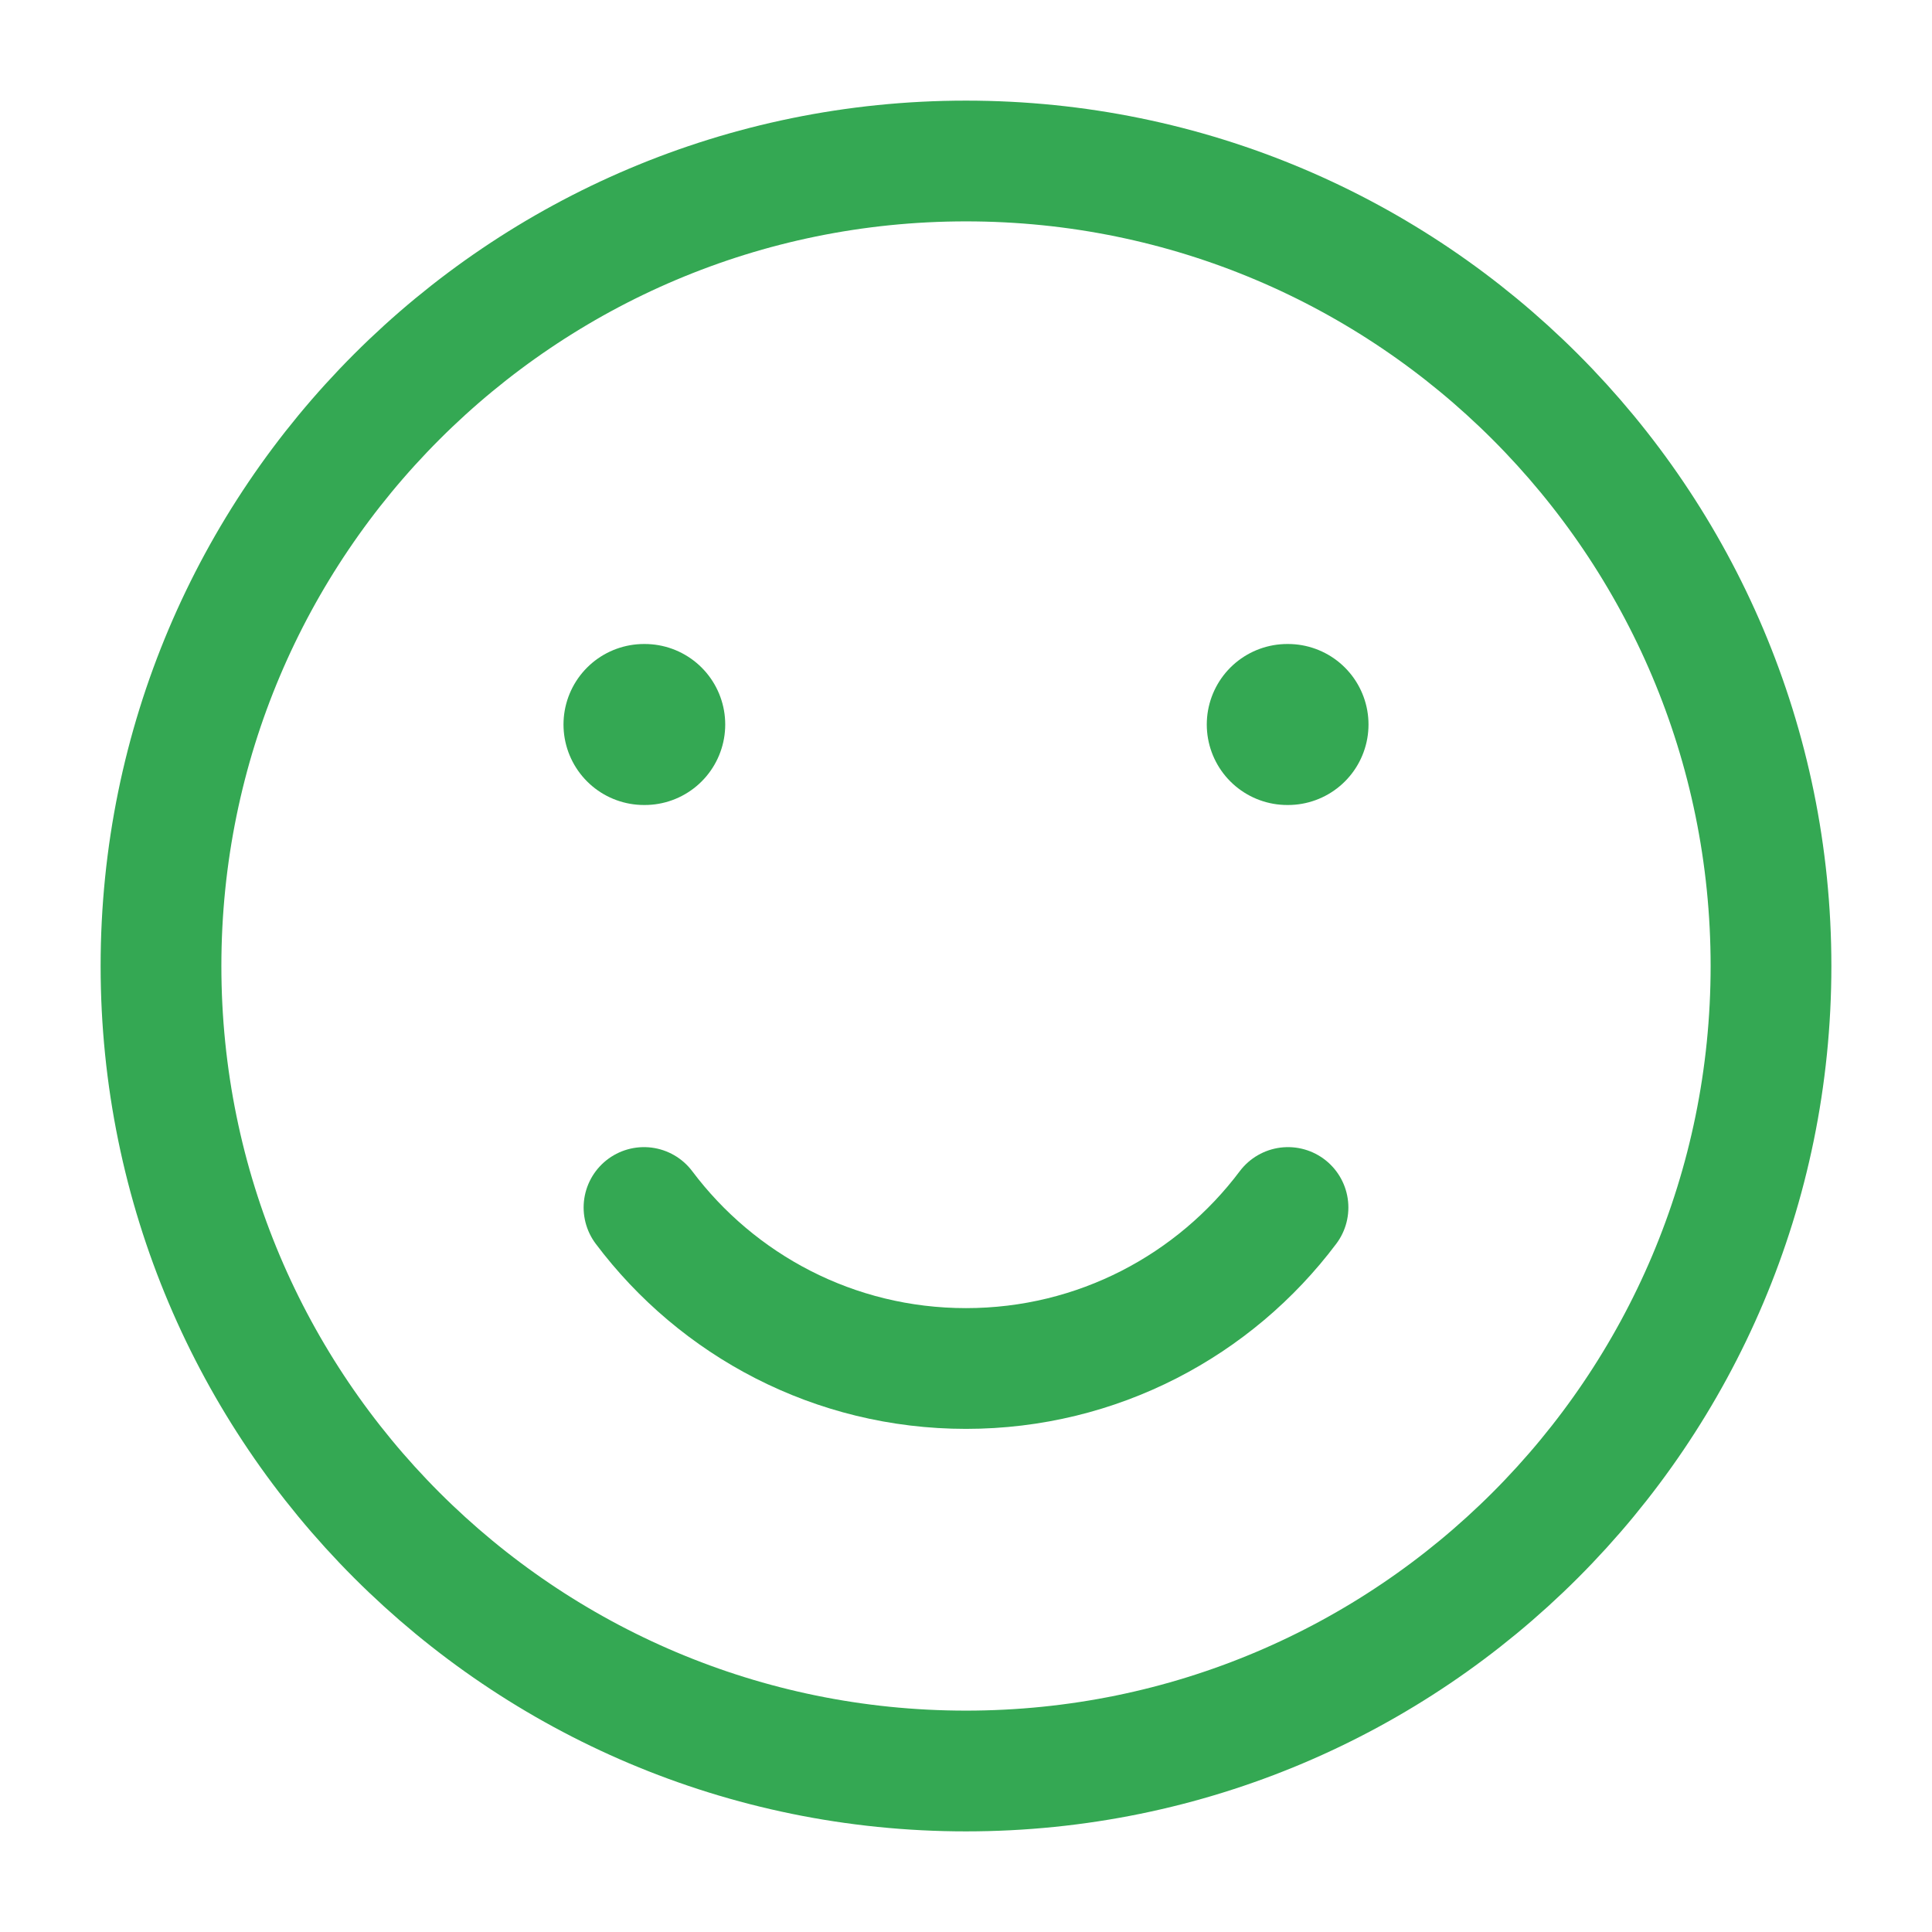
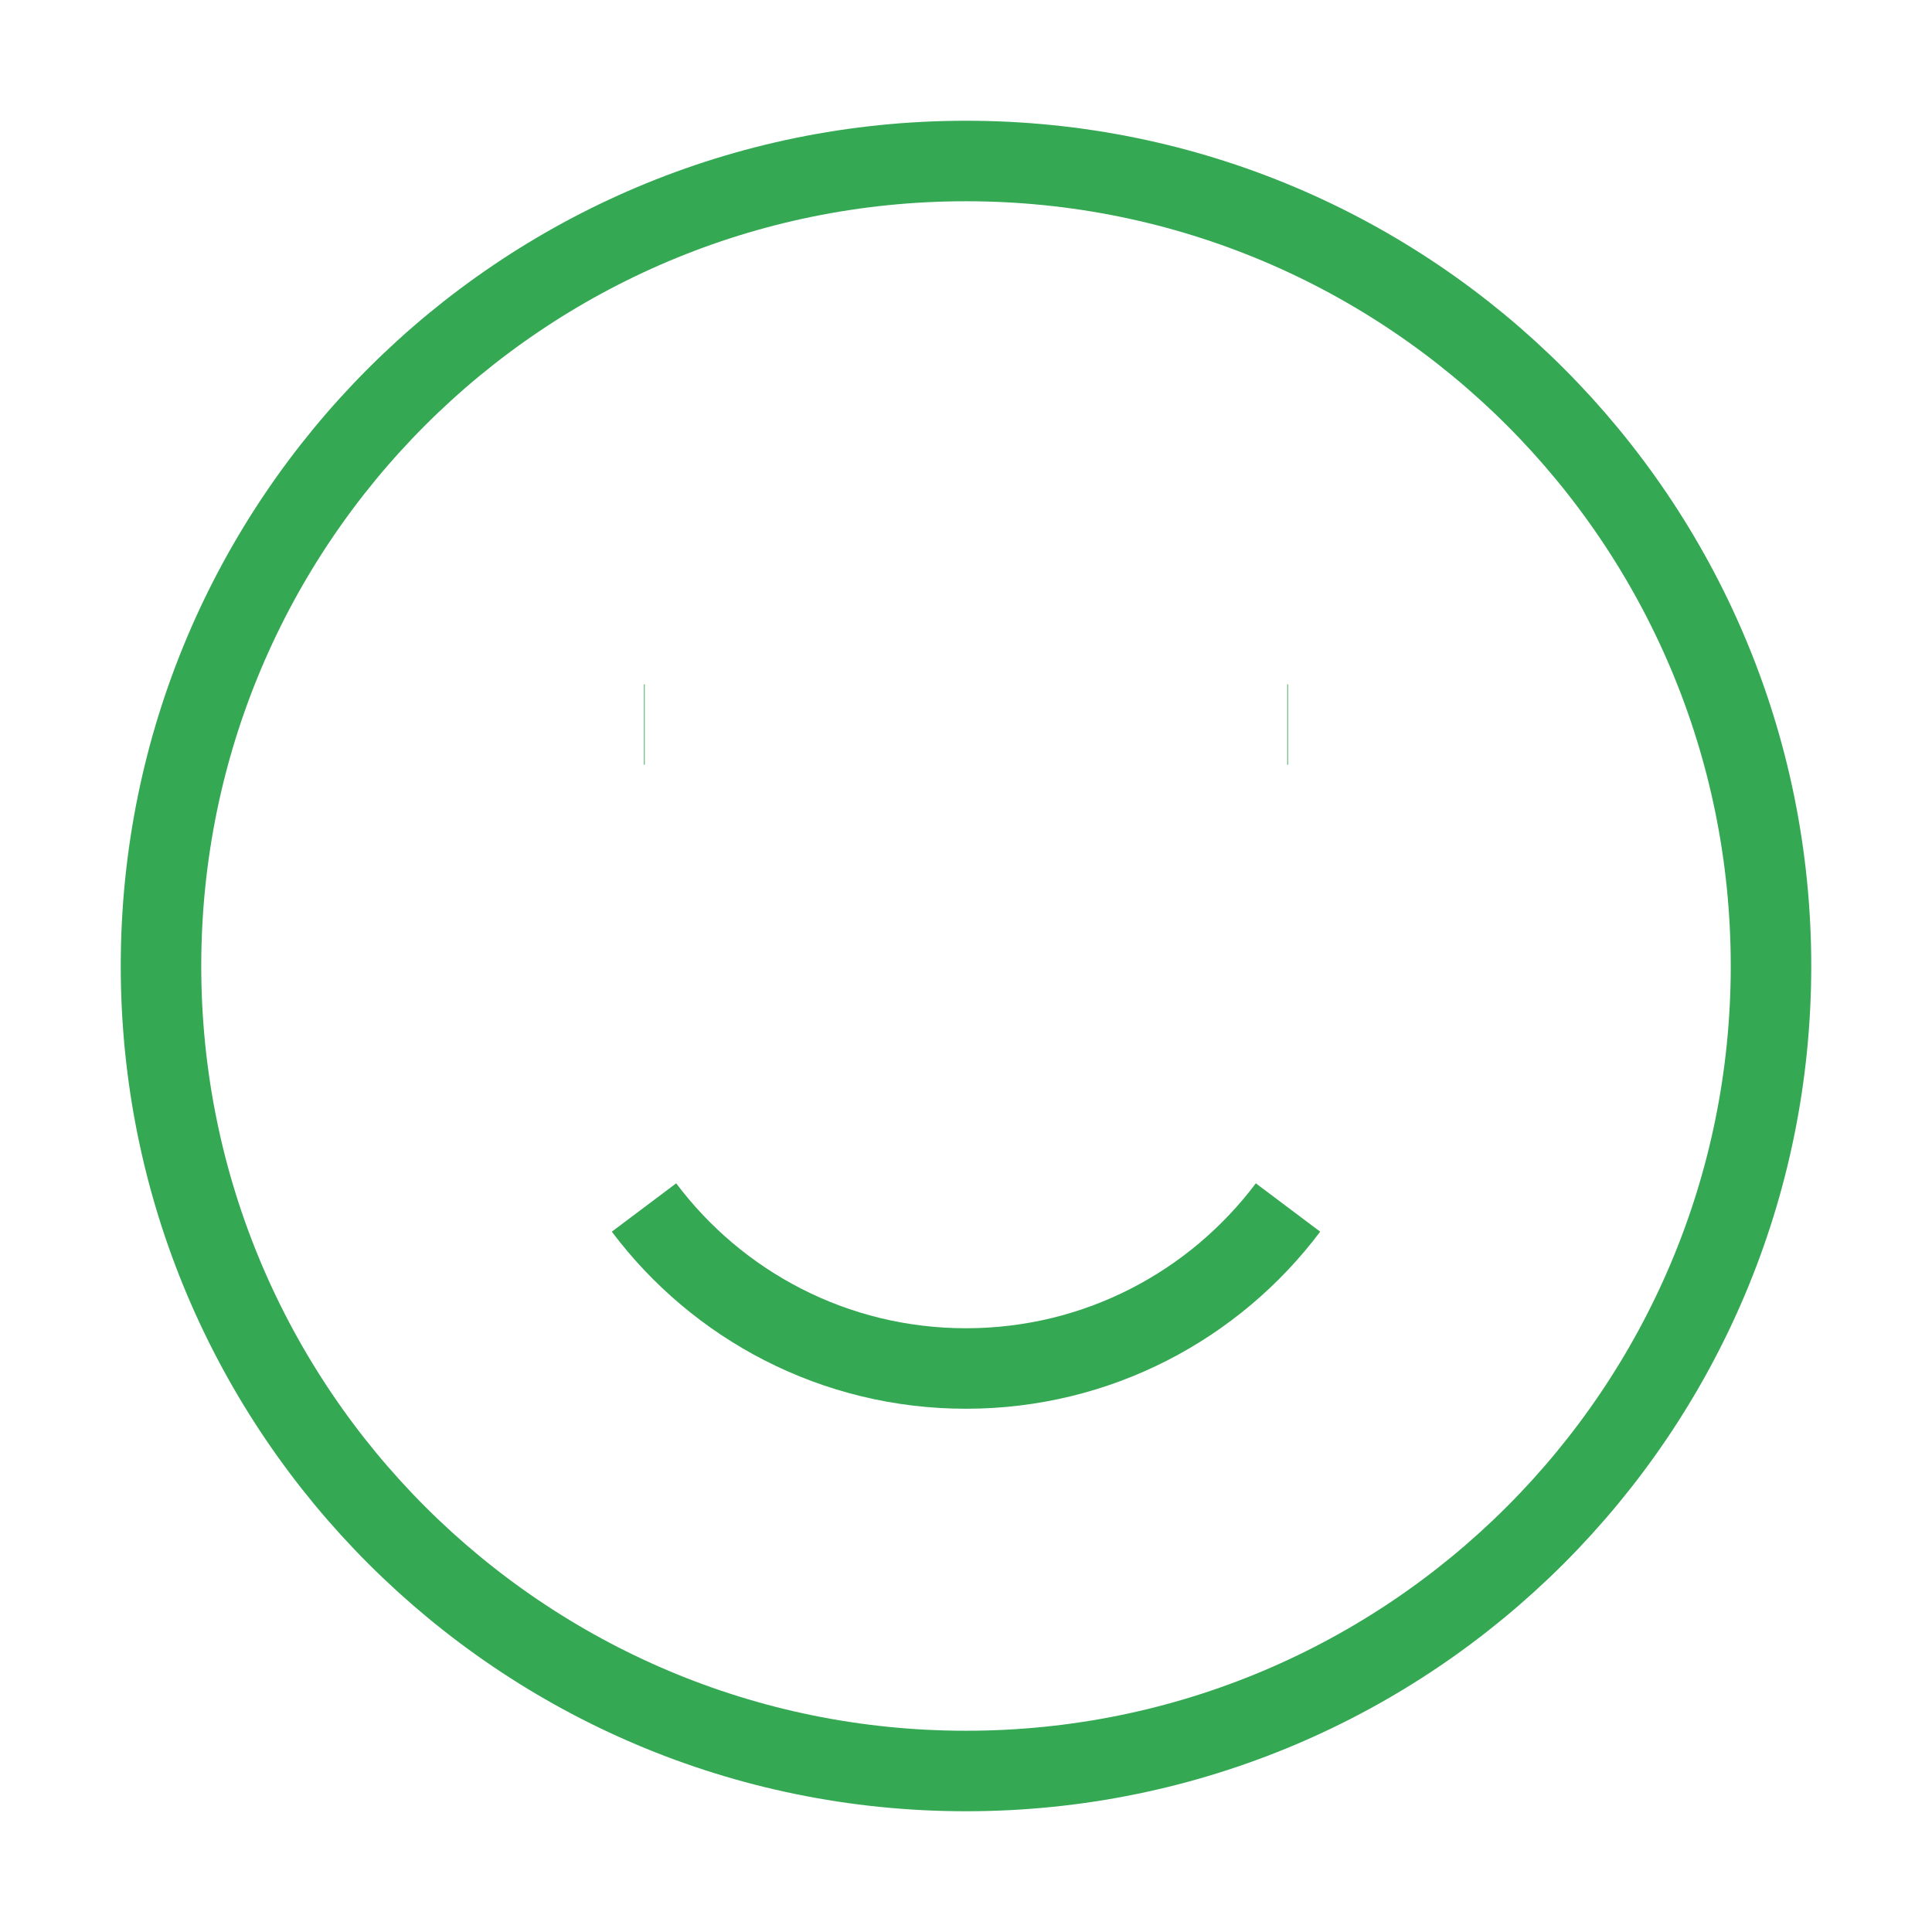
<svg xmlns="http://www.w3.org/2000/svg" width="24" height="24" viewBox="0 0 24 24" fill="none">
-   <circle cx="12" cy="12" r="10" stroke="#34A853" stroke-width="1.5" stroke-linecap="round" stroke-linejoin="round" />
-   <path d="M8 15C8.912 16.214 10.364 17 12 17C13.636 17 15.088 16.214 16 15" stroke="#34A853" stroke-width="1.5" stroke-linecap="round" stroke-linejoin="round" />
-   <path d="M8.009 9L8 9M16 9L15.991 9" stroke="#34A853" stroke-width="2" stroke-linecap="round" stroke-linejoin="round" />
+   <circle cx="12" cy="12" r="10" stroke="#34A853" strokeWidth="1.5" strokeLinecap="round" strokeLinejoin="round" />
+   <path d="M8 15C8.912 16.214 10.364 17 12 17C13.636 17 15.088 16.214 16 15" stroke="#34A853" strokeWidth="1.5" strokeLinecap="round" strokeLinejoin="round" />
+   <path d="M8.009 9L8 9M16 9L15.991 9" stroke="#34A853" strokeWidth="2" strokeLinecap="round" strokeLinejoin="round" />
</svg>
